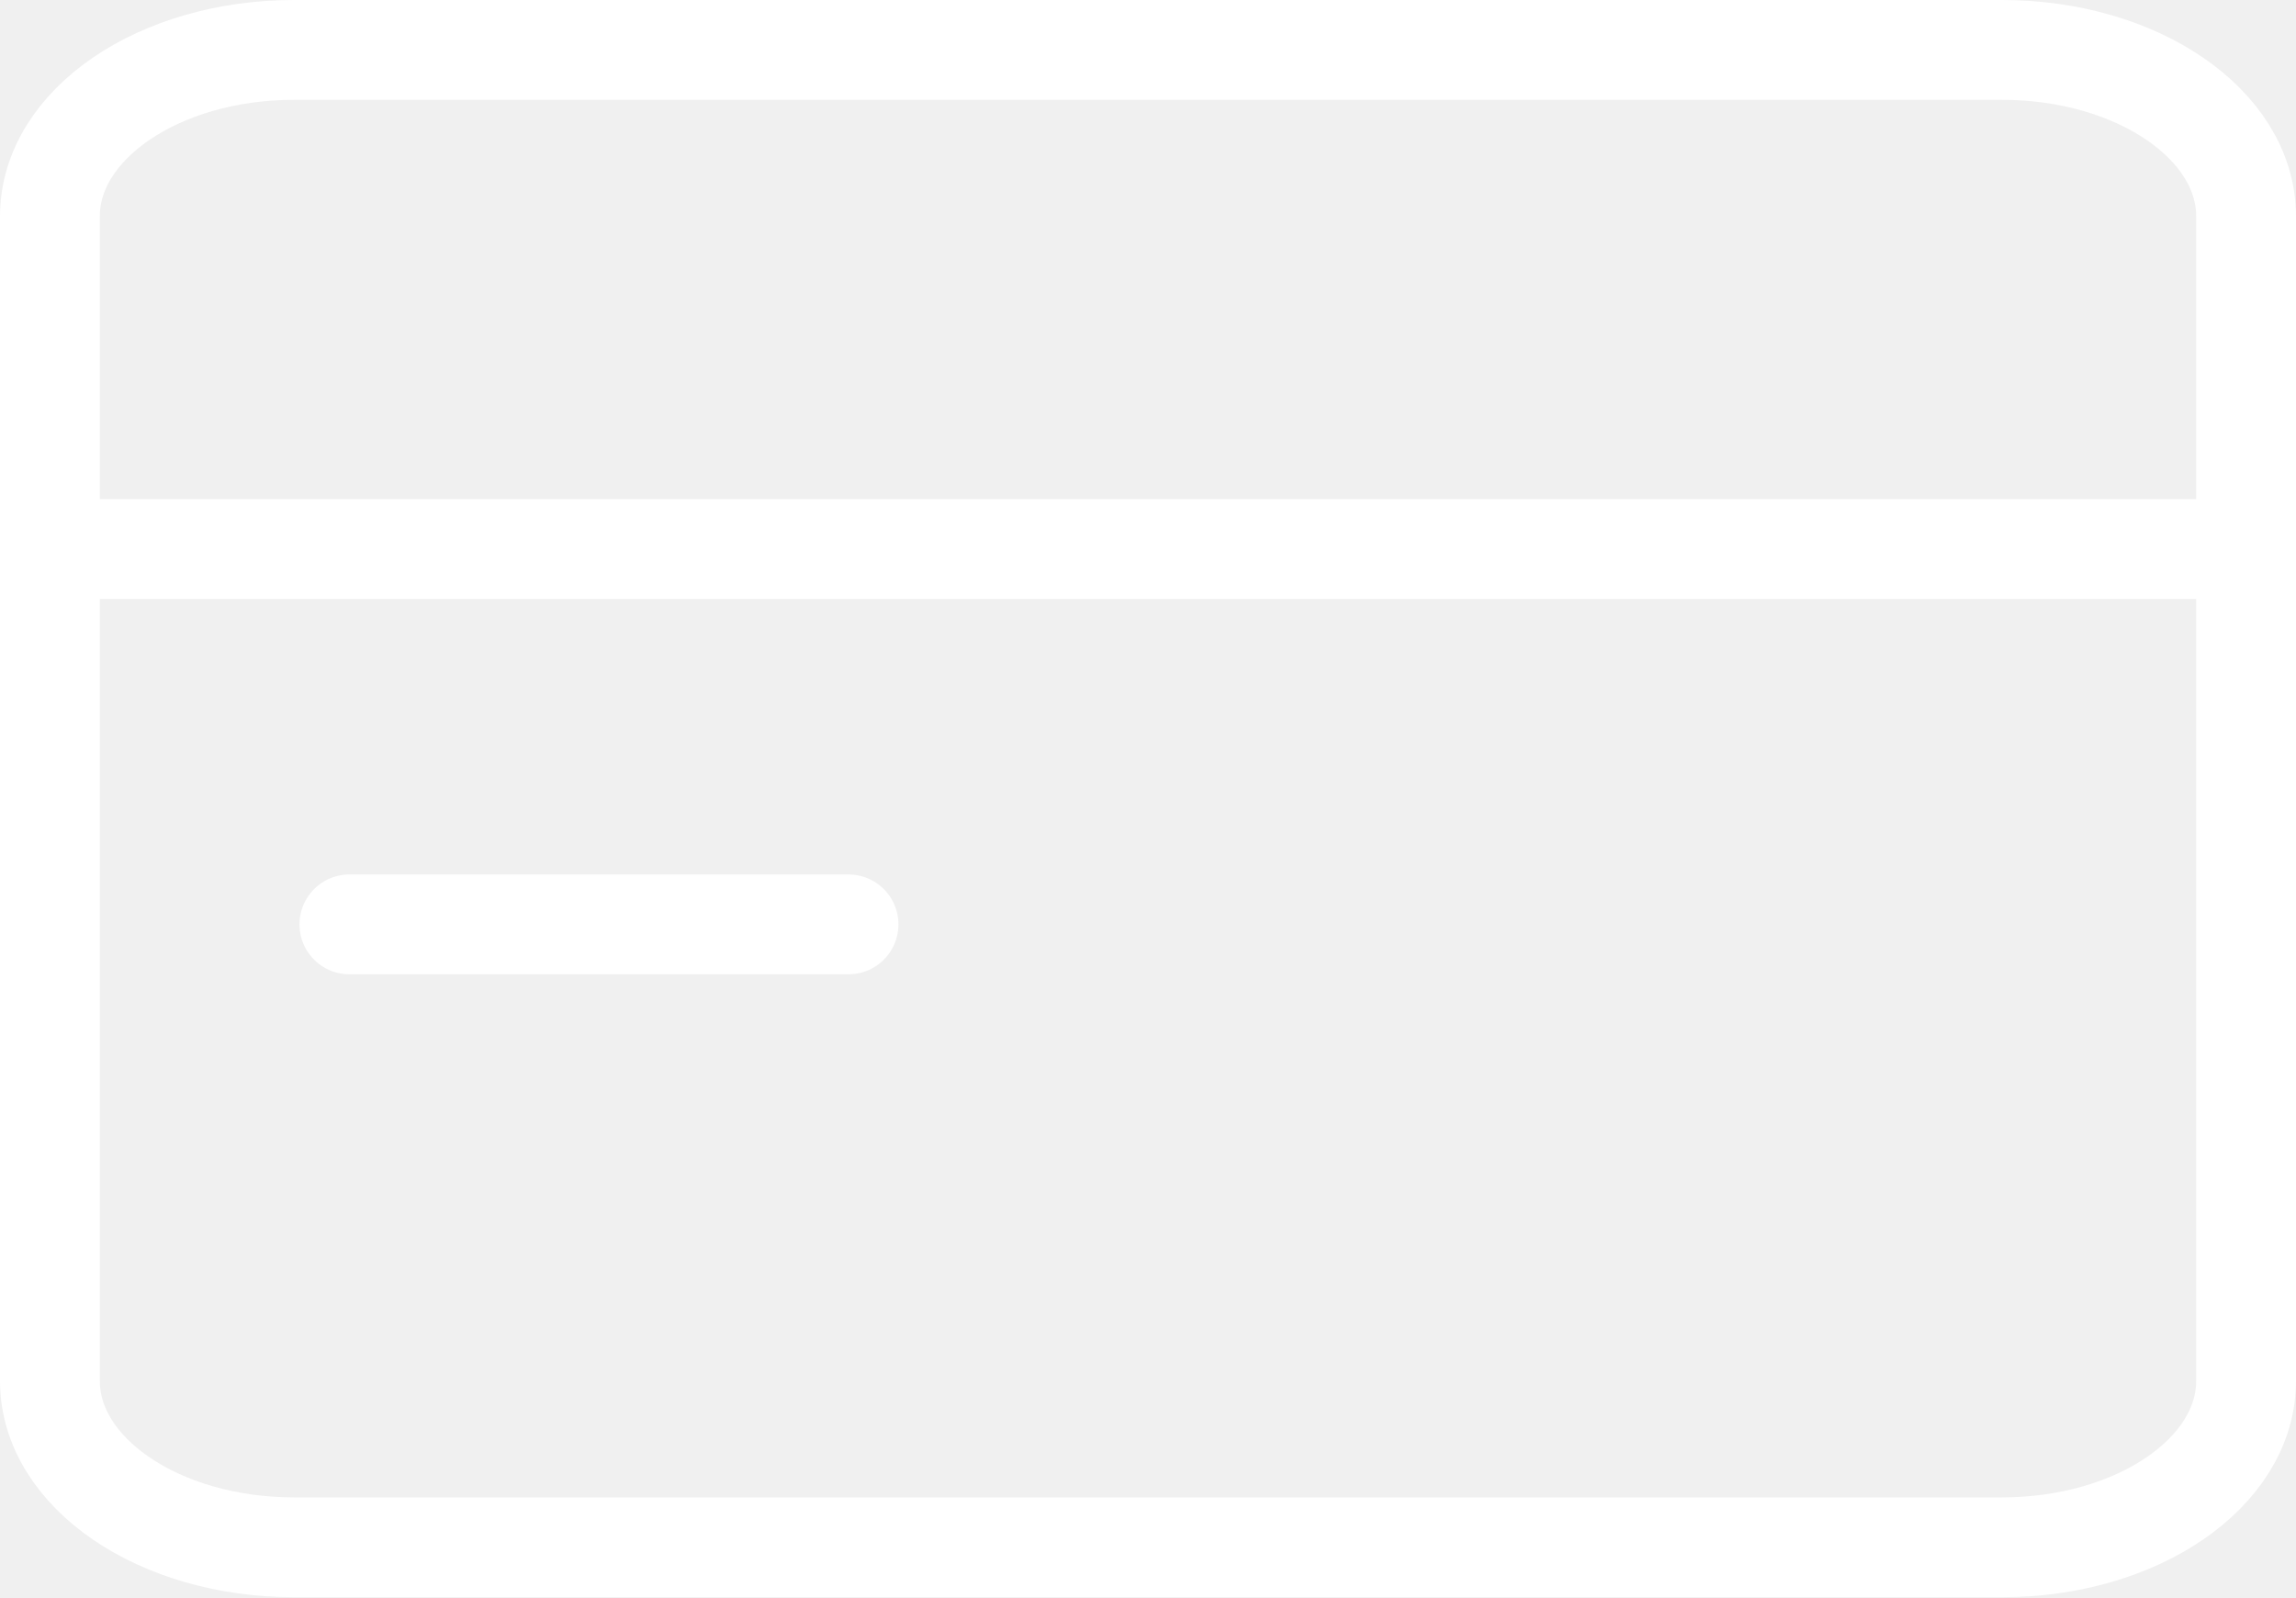
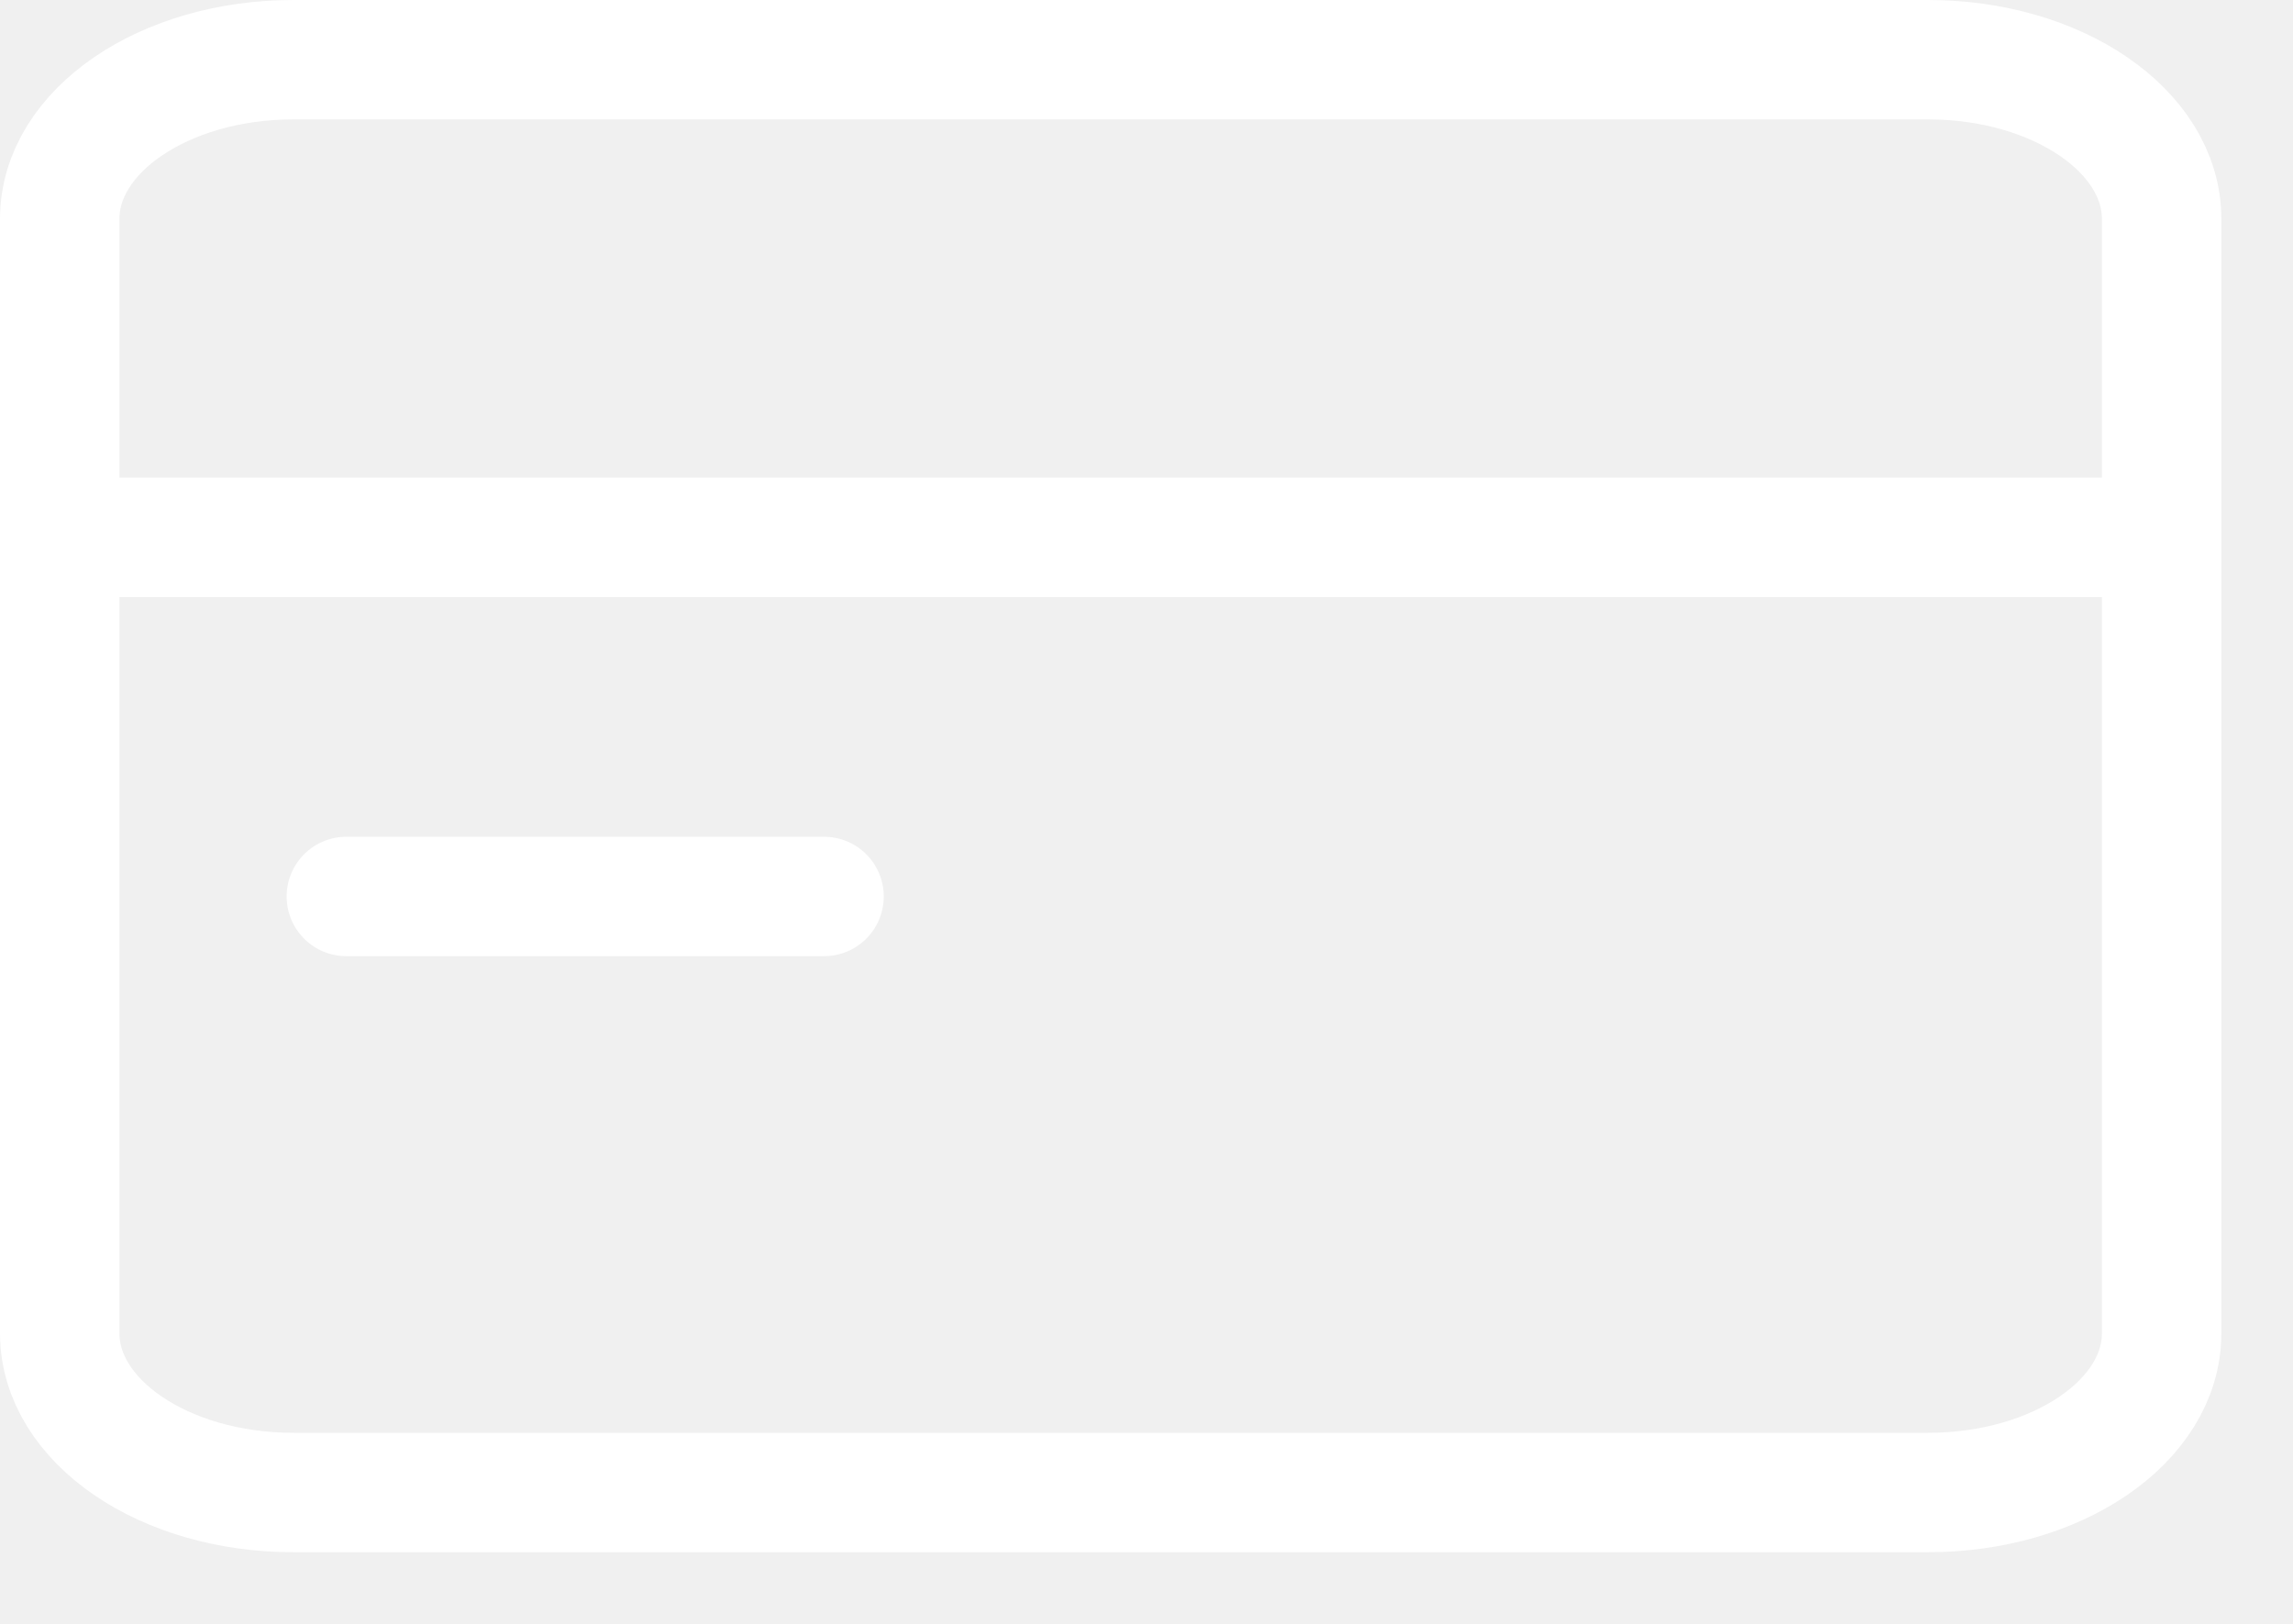
- <svg xmlns="http://www.w3.org/2000/svg" width="23" height="16" viewBox="0 0 23 16" fill="none">
-   <path d="M0.5 5.5H22.5M2.944 0.5H20.056C21.406 0.5 22.5 1.246 22.5 2.167V13.833C22.5 14.754 21.406 15.5 20.056 15.5H2.944C1.594 15.5 0.5 14.754 0.5 13.833V2.167C0.5 1.246 1.594 0.5 2.944 0.5Z" stroke="white" stroke-linecap="round" stroke-linejoin="round" />
-   <path d="M3.5 9.26H8.5" stroke="white" stroke-linecap="round" stroke-linejoin="round" />
+ <svg xmlns="http://www.w3.org/2000/svg" width="24" height="17" viewBox="0 0 24 17" fill="none">
+   <path d="M0.625 5.625H22.625M3.069 0.625H20.181C21.531 0.625 22.625 1.371 22.625 2.292V13.958C22.625 14.879 21.531 15.625 20.181 15.625H3.069C1.719 15.625 0.625 14.879 0.625 13.958V2.292C0.625 1.371 1.719 0.625 3.069 0.625Z" stroke="white" stroke-width="1.25" stroke-linecap="round" stroke-linejoin="round" />
+   <path d="M3.625 9.385H8.625" stroke="white" stroke-width="1.25" stroke-linecap="round" stroke-linejoin="round" />
</svg>
